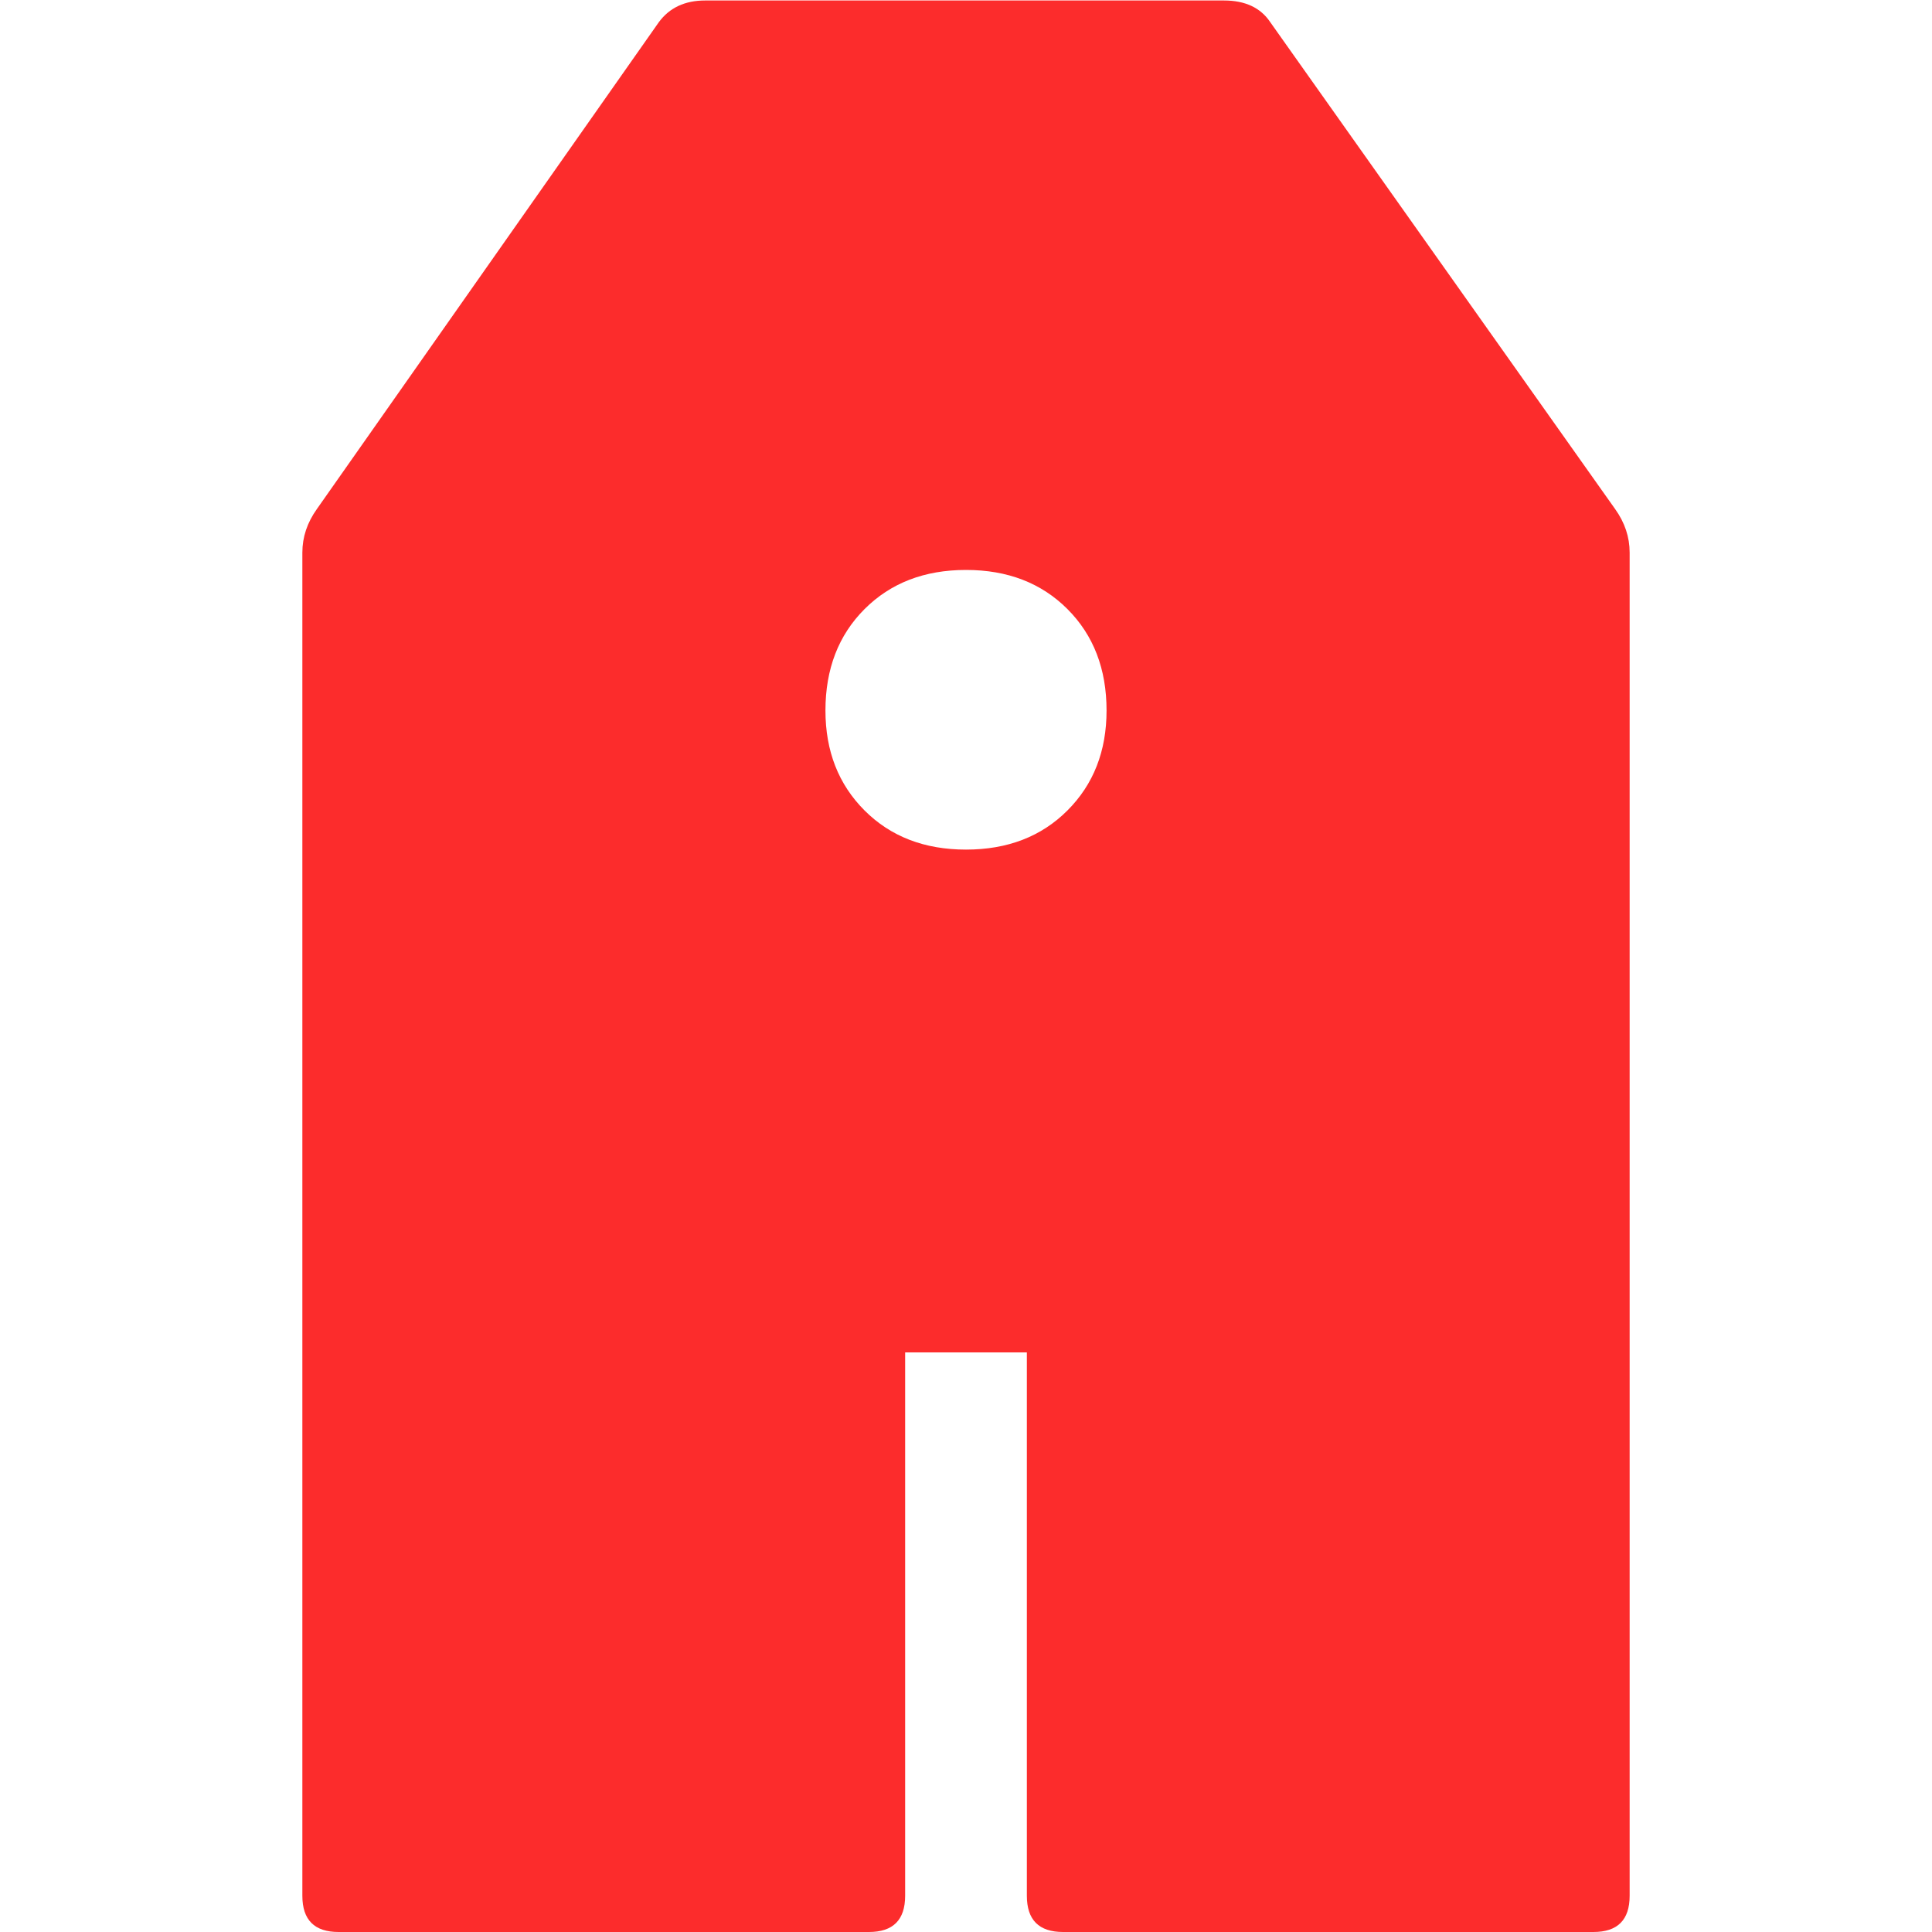
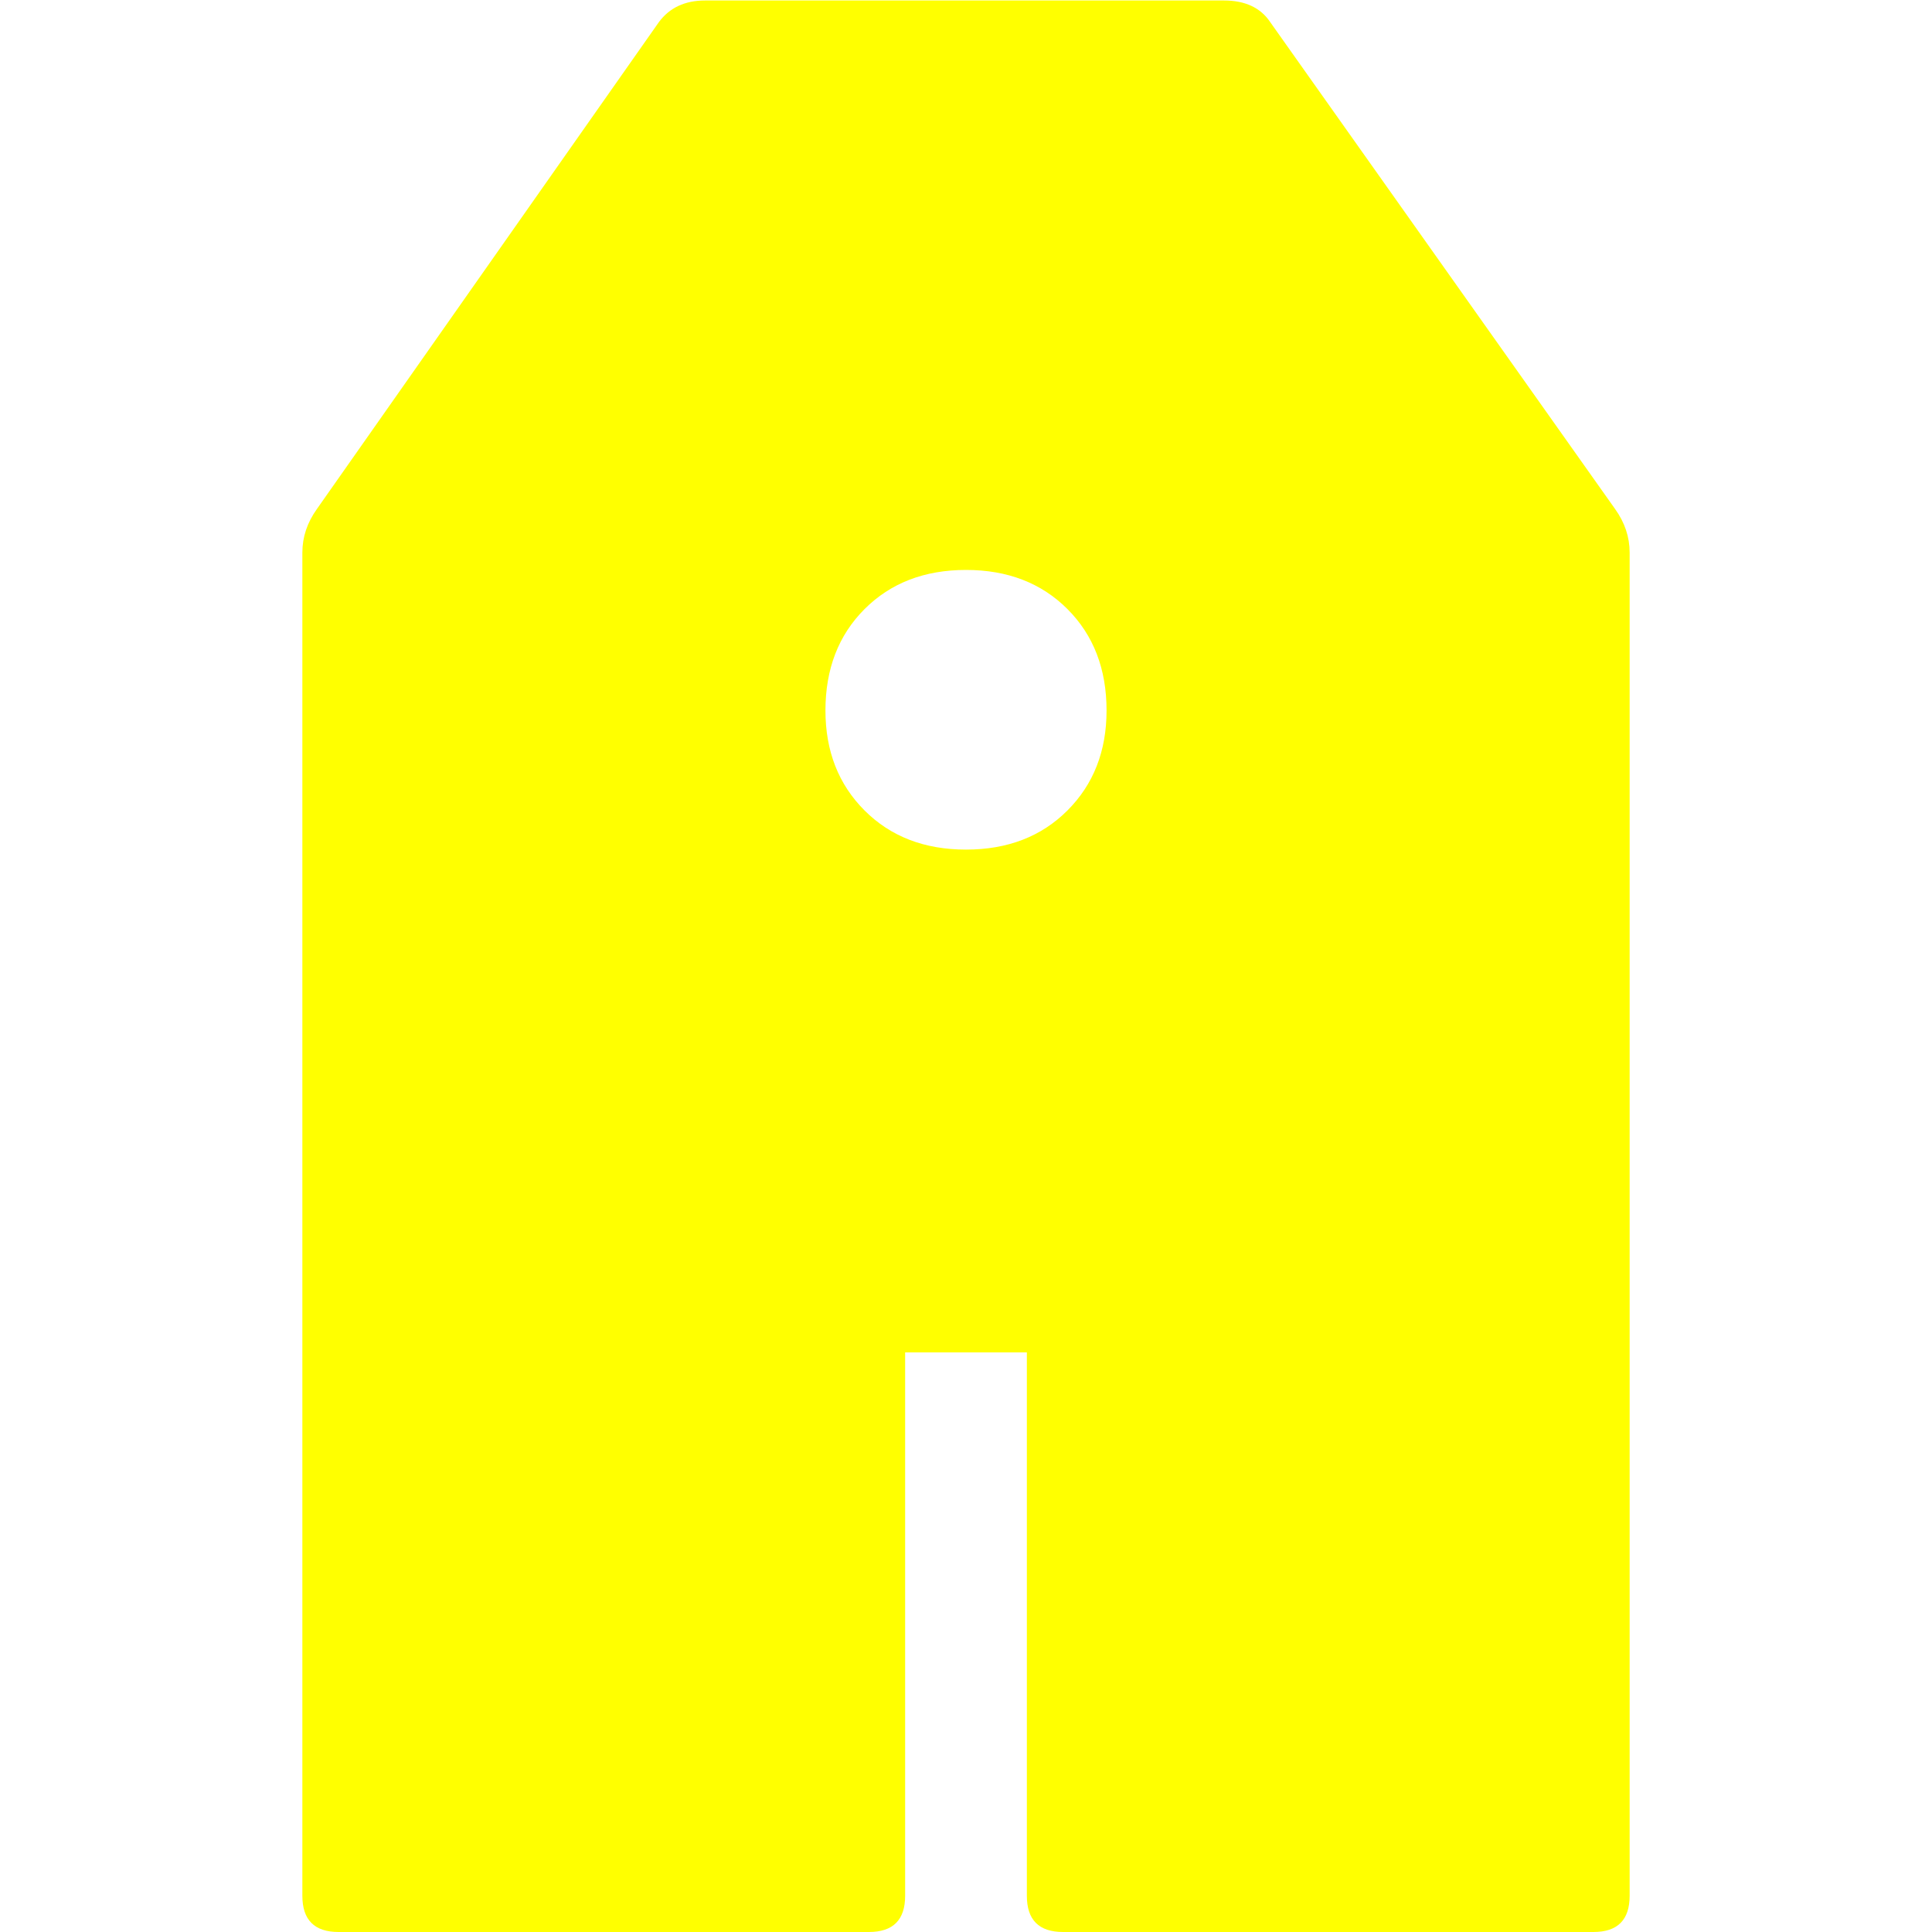
<svg xmlns="http://www.w3.org/2000/svg" width="512" height="512" viewBox="0 0 512 512" fill="none">
-   <path d="M89.728 512C83.328 512 80.128 508.8 80.128 502.4V146.432C80.128 142.336 81.408 138.496 83.968 134.912L174.592 5.888C177.408 2.048 181.504 0.128 186.88 0.128H324.352C329.984 0.128 334.08 2.048 336.64 5.888L428.032 134.912C430.592 138.496 431.872 142.336 431.872 146.432V502.4C431.872 508.8 428.672 512 422.272 512H281.728C275.328 512 272.128 508.8 272.128 502.4V358.4H239.872V502.4C239.872 508.8 236.672 512 230.272 512H89.728ZM256 225.152C267.008 225.152 275.968 221.696 282.88 214.784C289.792 207.872 293.248 199.04 293.248 188.288C293.248 177.28 289.792 168.32 282.88 161.408C275.968 154.496 267.008 151.04 256 151.04C244.992 151.04 236.032 154.496 229.12 161.408C222.208 168.32 218.752 177.28 218.752 188.288C218.752 199.04 222.208 207.872 229.12 214.784C236.032 221.696 244.992 225.152 256 225.152Z" fill="#FC2C2C" />
+   <path d="M89.728 512C83.328 512 80.128 508.8 80.128 502.4V146.432C80.128 142.336 81.408 138.496 83.968 134.912L174.592 5.888C177.408 2.048 181.504 0.128 186.88 0.128H324.352C329.984 0.128 334.08 2.048 336.64 5.888L428.032 134.912C430.592 138.496 431.872 142.336 431.872 146.432V502.4C431.872 508.8 428.672 512 422.272 512H281.728C275.328 512 272.128 508.8 272.128 502.4V358.4H239.872V502.4C239.872 508.8 236.672 512 230.272 512H89.728ZM256 225.152C267.008 225.152 275.968 221.696 282.88 214.784C289.792 207.872 293.248 199.04 293.248 188.288C293.248 177.28 289.792 168.32 282.88 161.408C275.968 154.496 267.008 151.04 256 151.04C244.992 151.04 236.032 154.496 229.12 161.408C222.208 168.32 218.752 177.28 218.752 188.288C218.752 199.04 222.208 207.872 229.12 214.784C236.032 221.696 244.992 225.152 256 225.152Z" fill="yellow" />
</svg>
